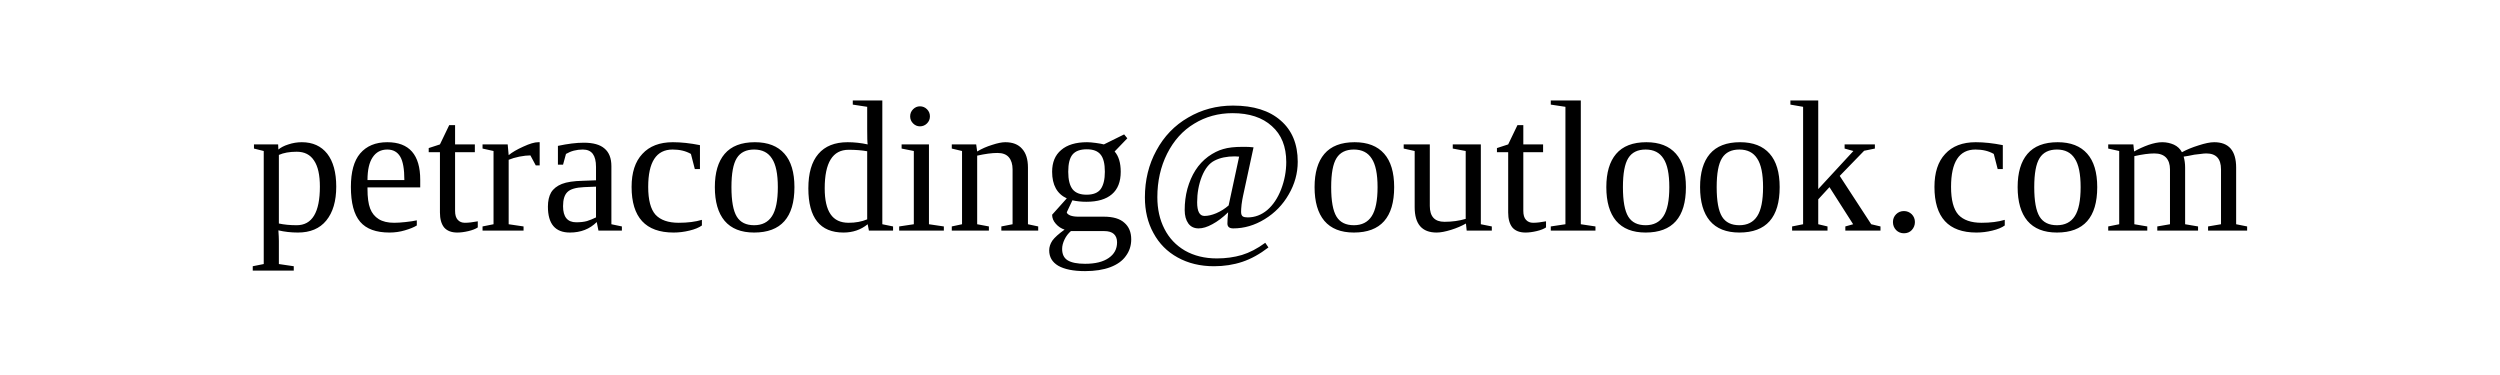
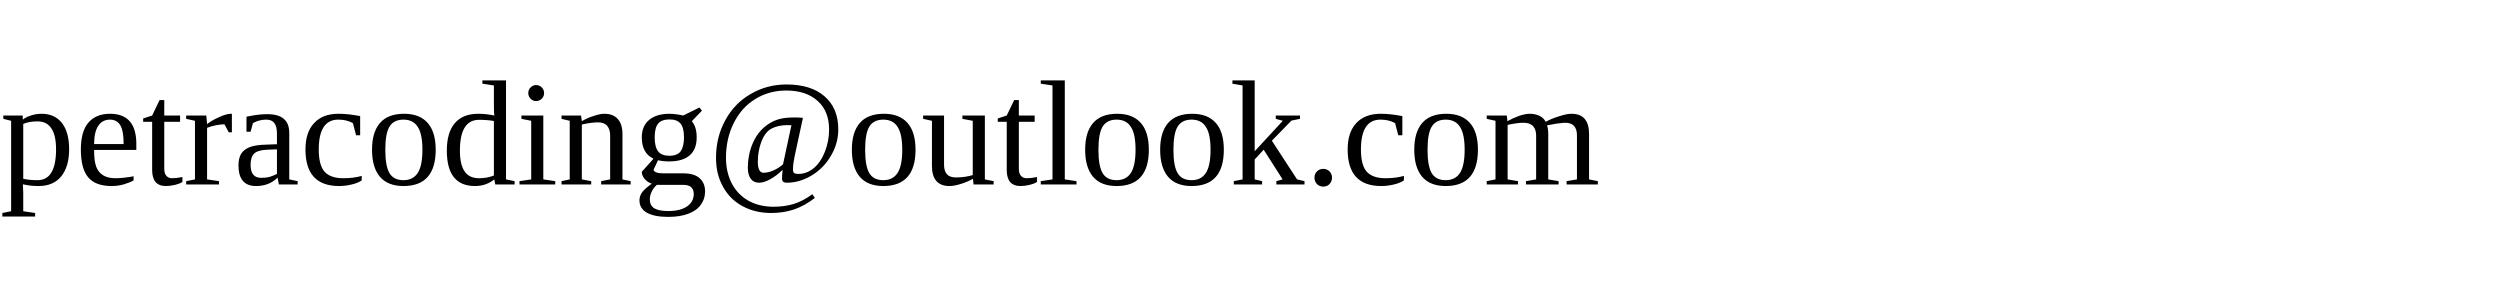
- <svg xmlns="http://www.w3.org/2000/svg" lang="en-GB" aria-labelledby="title" viewBox="0 0 160 24">
+ <svg xmlns="http://www.w3.org/2000/svg" lang="en-GB" aria-labelledby="title" viewBox="0 0 200 24">
  <a href="mailto:petracoding@outlook.com" aria-label="Email Me!">
-     <text x="50%" y="50%" text-anchor="middle" dominant-baseline="middle">petracoding@outlook.com</text>
+     <text x="0%" y="50%" dominant-baseline="middle">petracoding@outlook.com</text>
  </a>
</svg>
